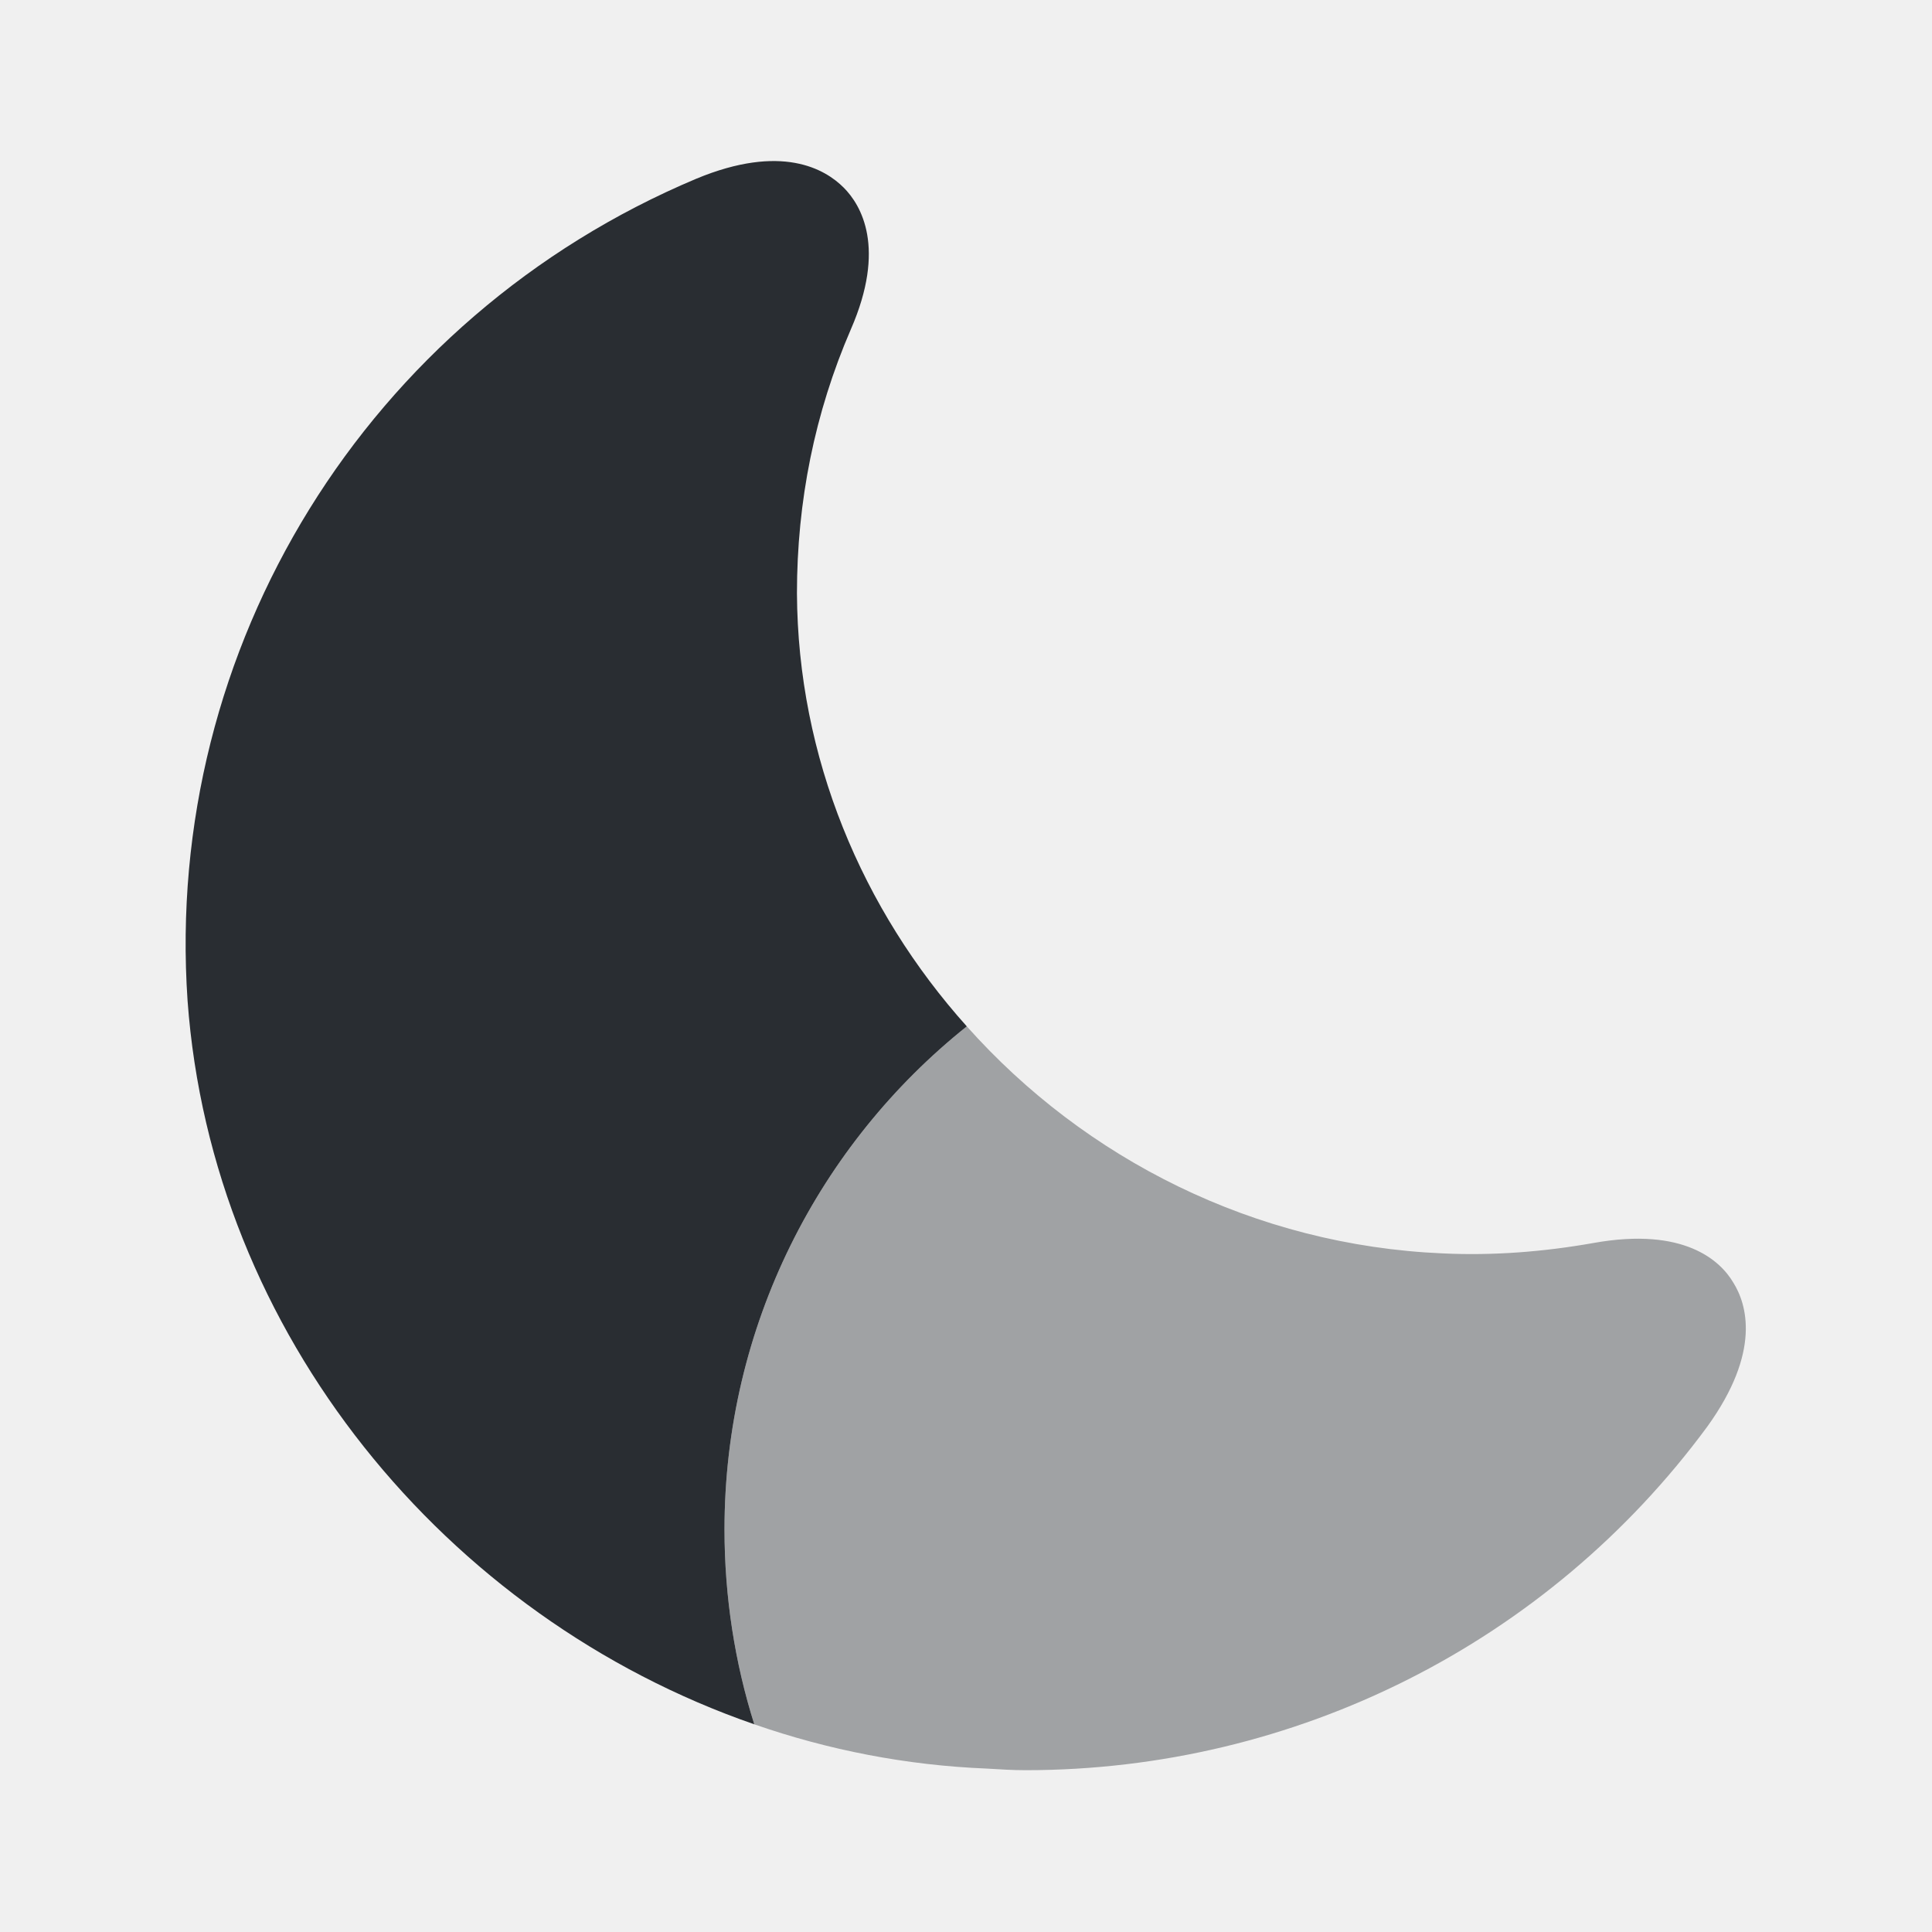
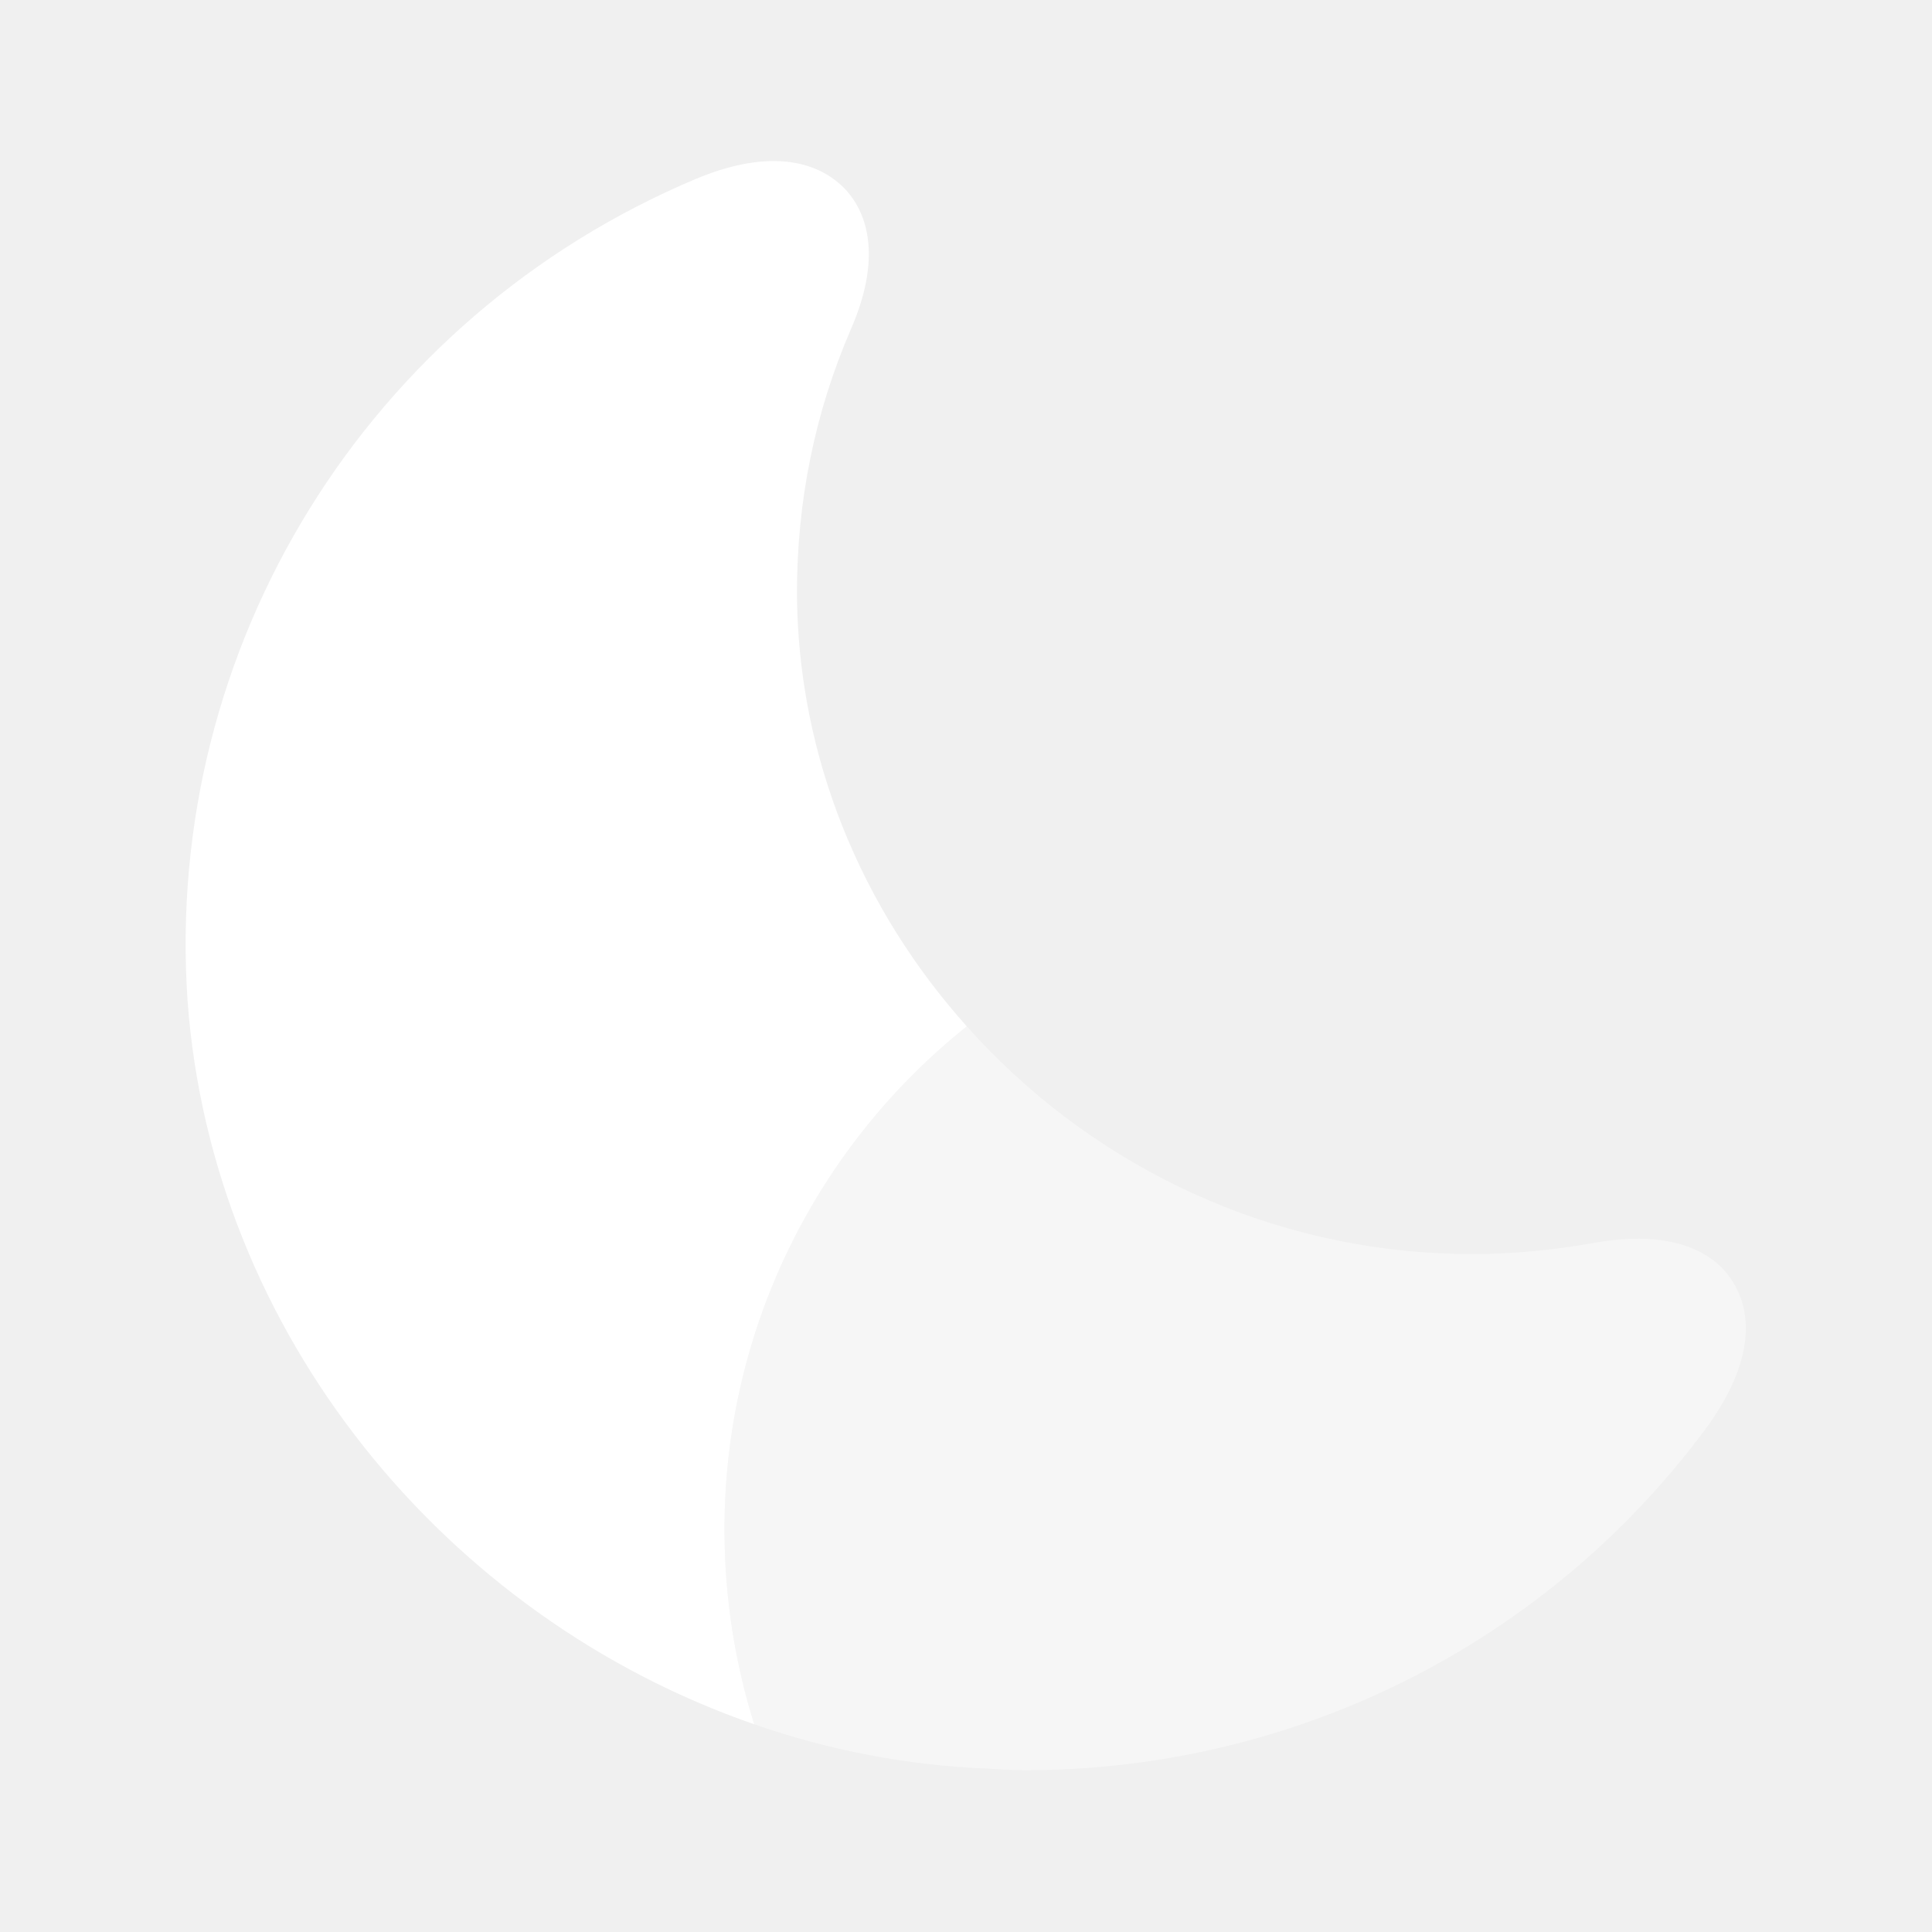
<svg xmlns="http://www.w3.org/2000/svg" width="24" height="24" viewBox="0 0 24 24" fill="none">
-   <path d="M9 19C9 19.84 9.13 20.66 9.37 21.42C5.53 20.09 2.63 16.56 2.33 12.43C2.03 8.04 4.56 3.94 8.65 2.22C9.71 1.78 10.25 2.1 10.48 2.33C10.7 2.55 11.01 3.08 10.57 4.09C10.12 5.13 9.9 6.23 9.9 7.37C9.91 9.41 10.71 11.3 12.01 12.75C10.18 14.21 9 16.47 9 19Z" fill="#292D32" />
-   <path opacity="0.4" d="M21.21 17.72C19.23 20.41 16.09 21.99 12.74 21.99C12.58 21.99 12.42 21.98 12.26 21.97C11.26 21.93 10.29 21.74 9.37 21.42C9.13 20.66 9 19.84 9 19C9 16.47 10.18 14.21 12.01 12.75C13.48 14.4 15.59 15.47 17.92 15.57C18.55 15.6 19.18 15.55 19.8 15.44C20.92 15.24 21.37 15.66 21.53 15.93C21.7 16.2 21.88 16.79 21.21 17.72Z" fill="#292D32" />
+   <path d="M9 19C9 19.84 9.13 20.66 9.37 21.42C5.53 20.09 2.63 16.56 2.33 12.43C2.03 8.04 4.56 3.94 8.65 2.22C9.71 1.78 10.25 2.1 10.48 2.33C10.7 2.55 11.01 3.08 10.57 4.09C10.12 5.13 9.9 6.23 9.9 7.37C9.91 9.41 10.71 11.3 12.01 12.75C10.18 14.21 9 16.47 9 19Z" fill="white" />
+   <path opacity="0.4" d="M21.21 17.72C19.23 20.41 16.09 21.99 12.74 21.99C12.58 21.99 12.42 21.98 12.26 21.97C11.26 21.93 10.29 21.74 9.37 21.42C9.13 20.66 9 19.84 9 19C9 16.47 10.18 14.21 12.01 12.75C13.48 14.4 15.59 15.47 17.92 15.57C18.55 15.6 19.18 15.55 19.8 15.44C20.92 15.24 21.37 15.66 21.53 15.93C21.7 16.2 21.88 16.79 21.21 17.72Z" fill="white" />
</svg>
